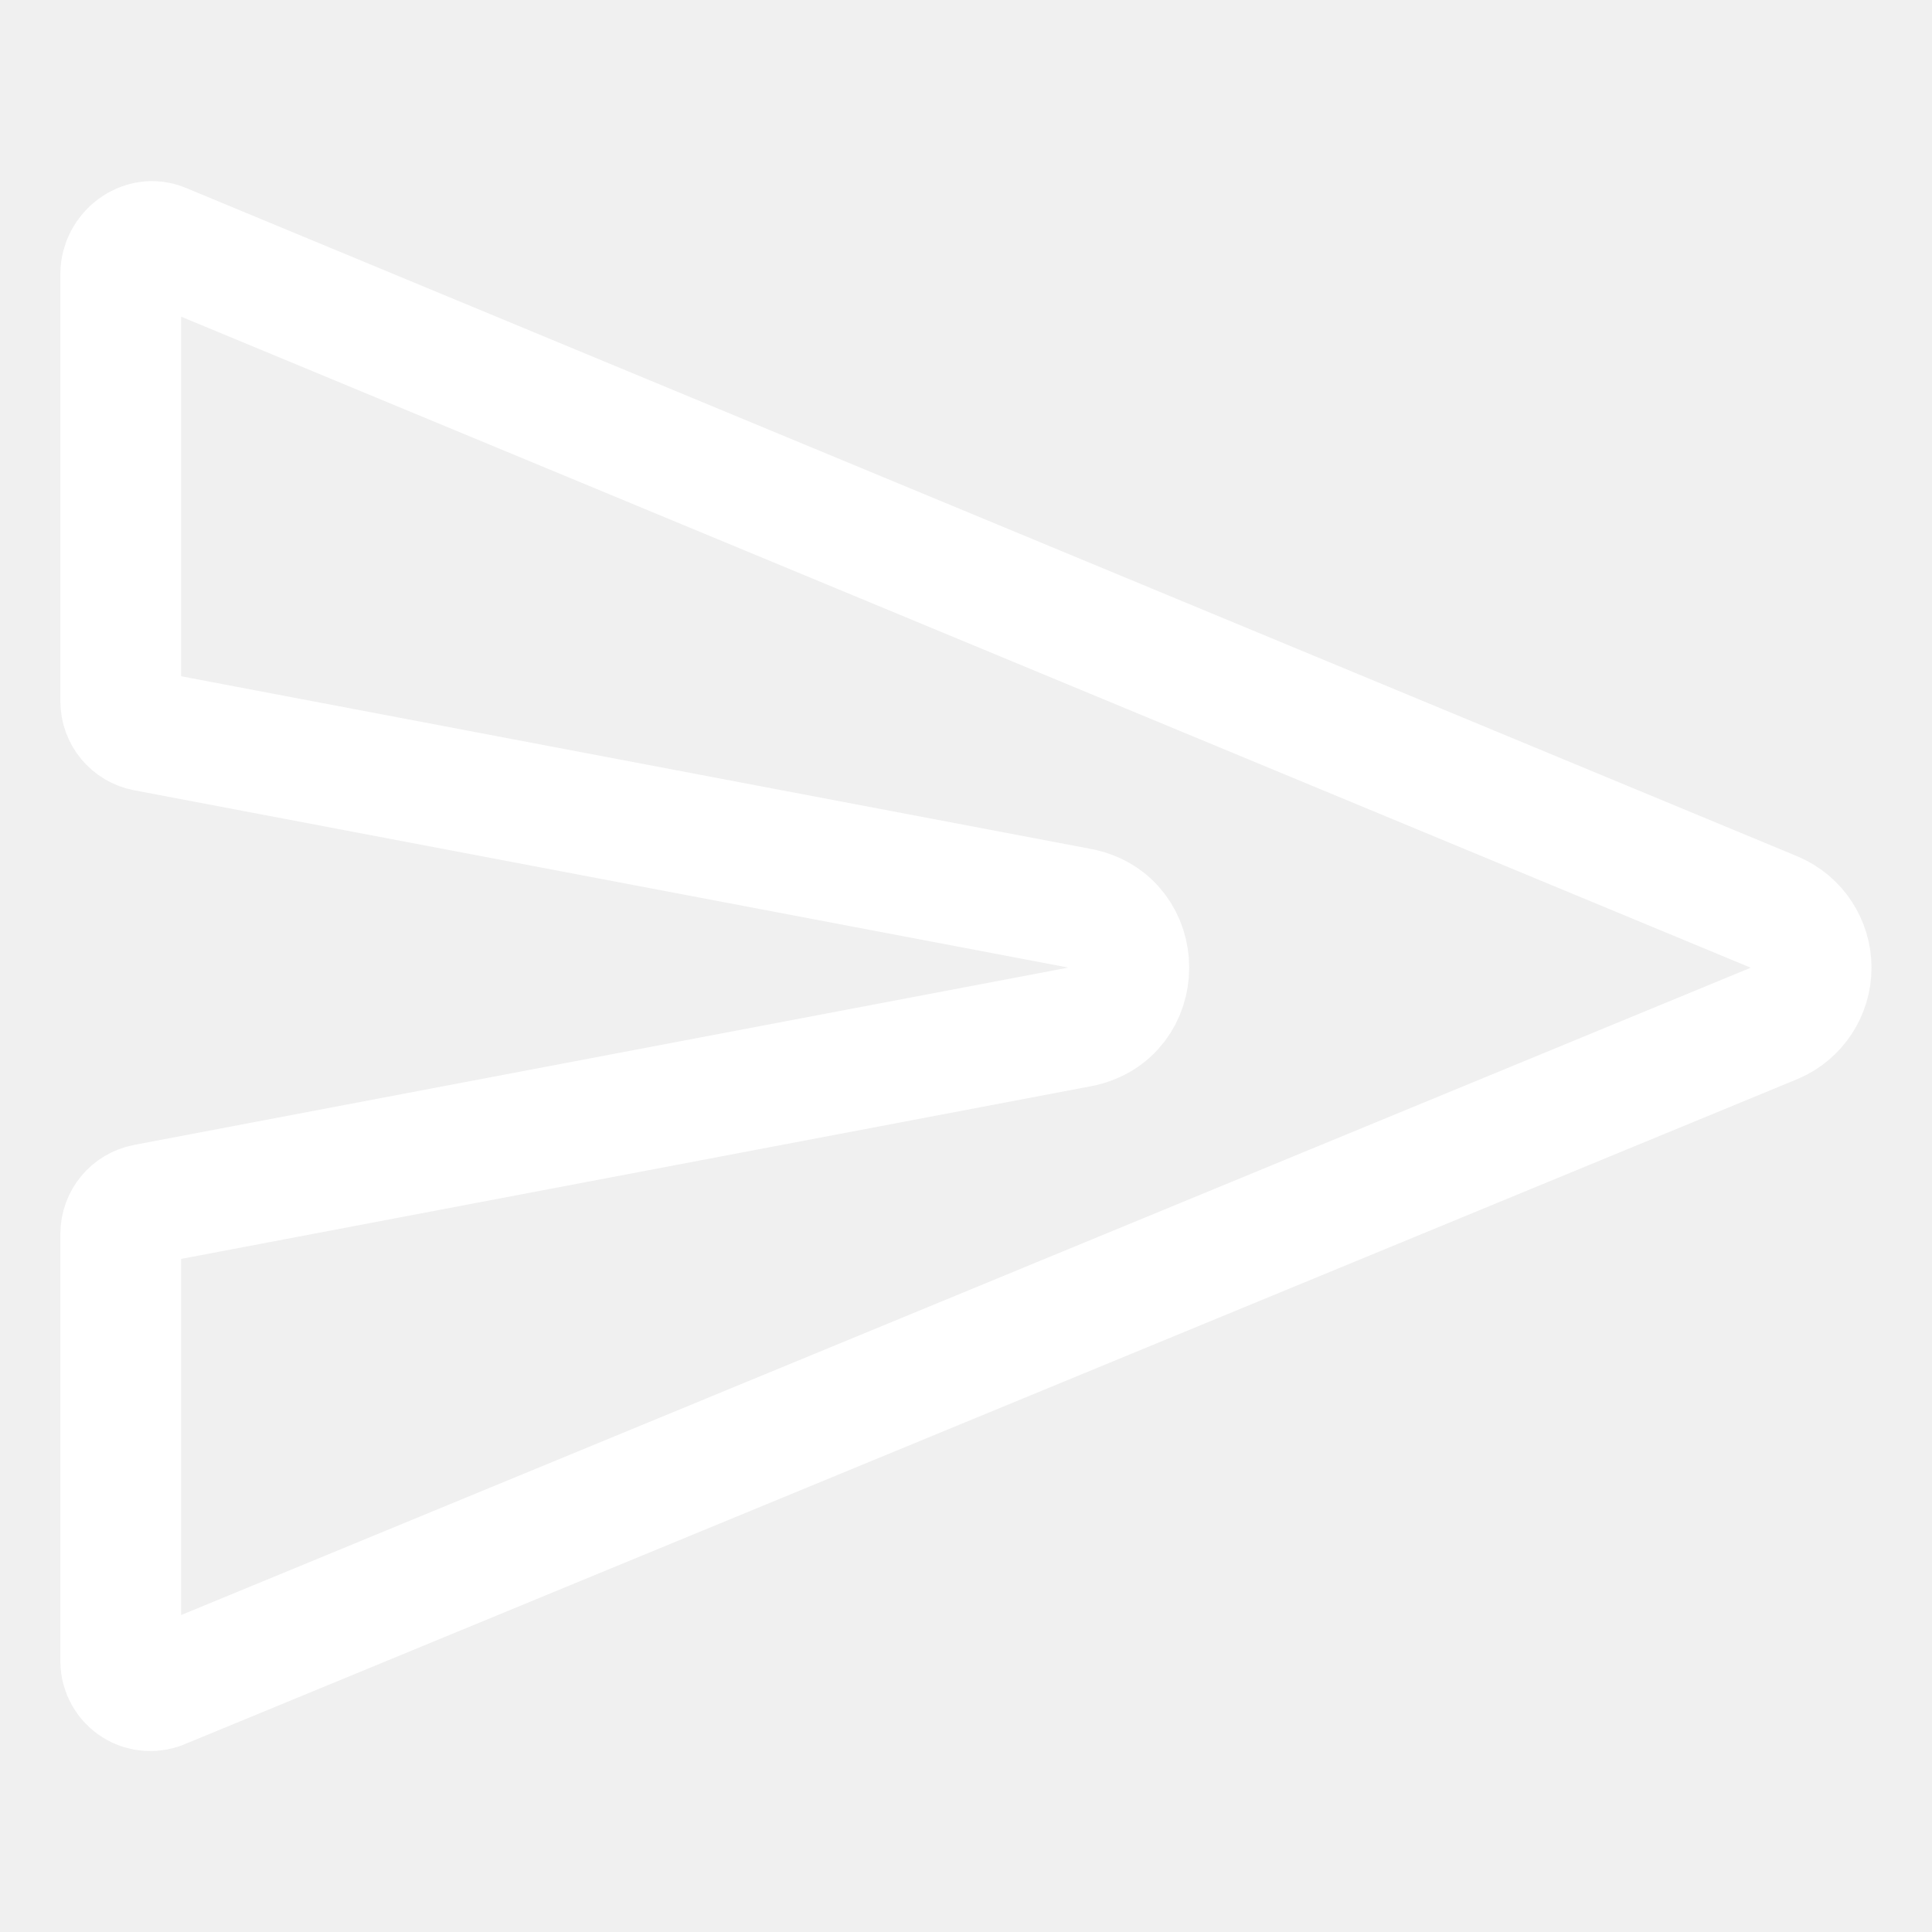
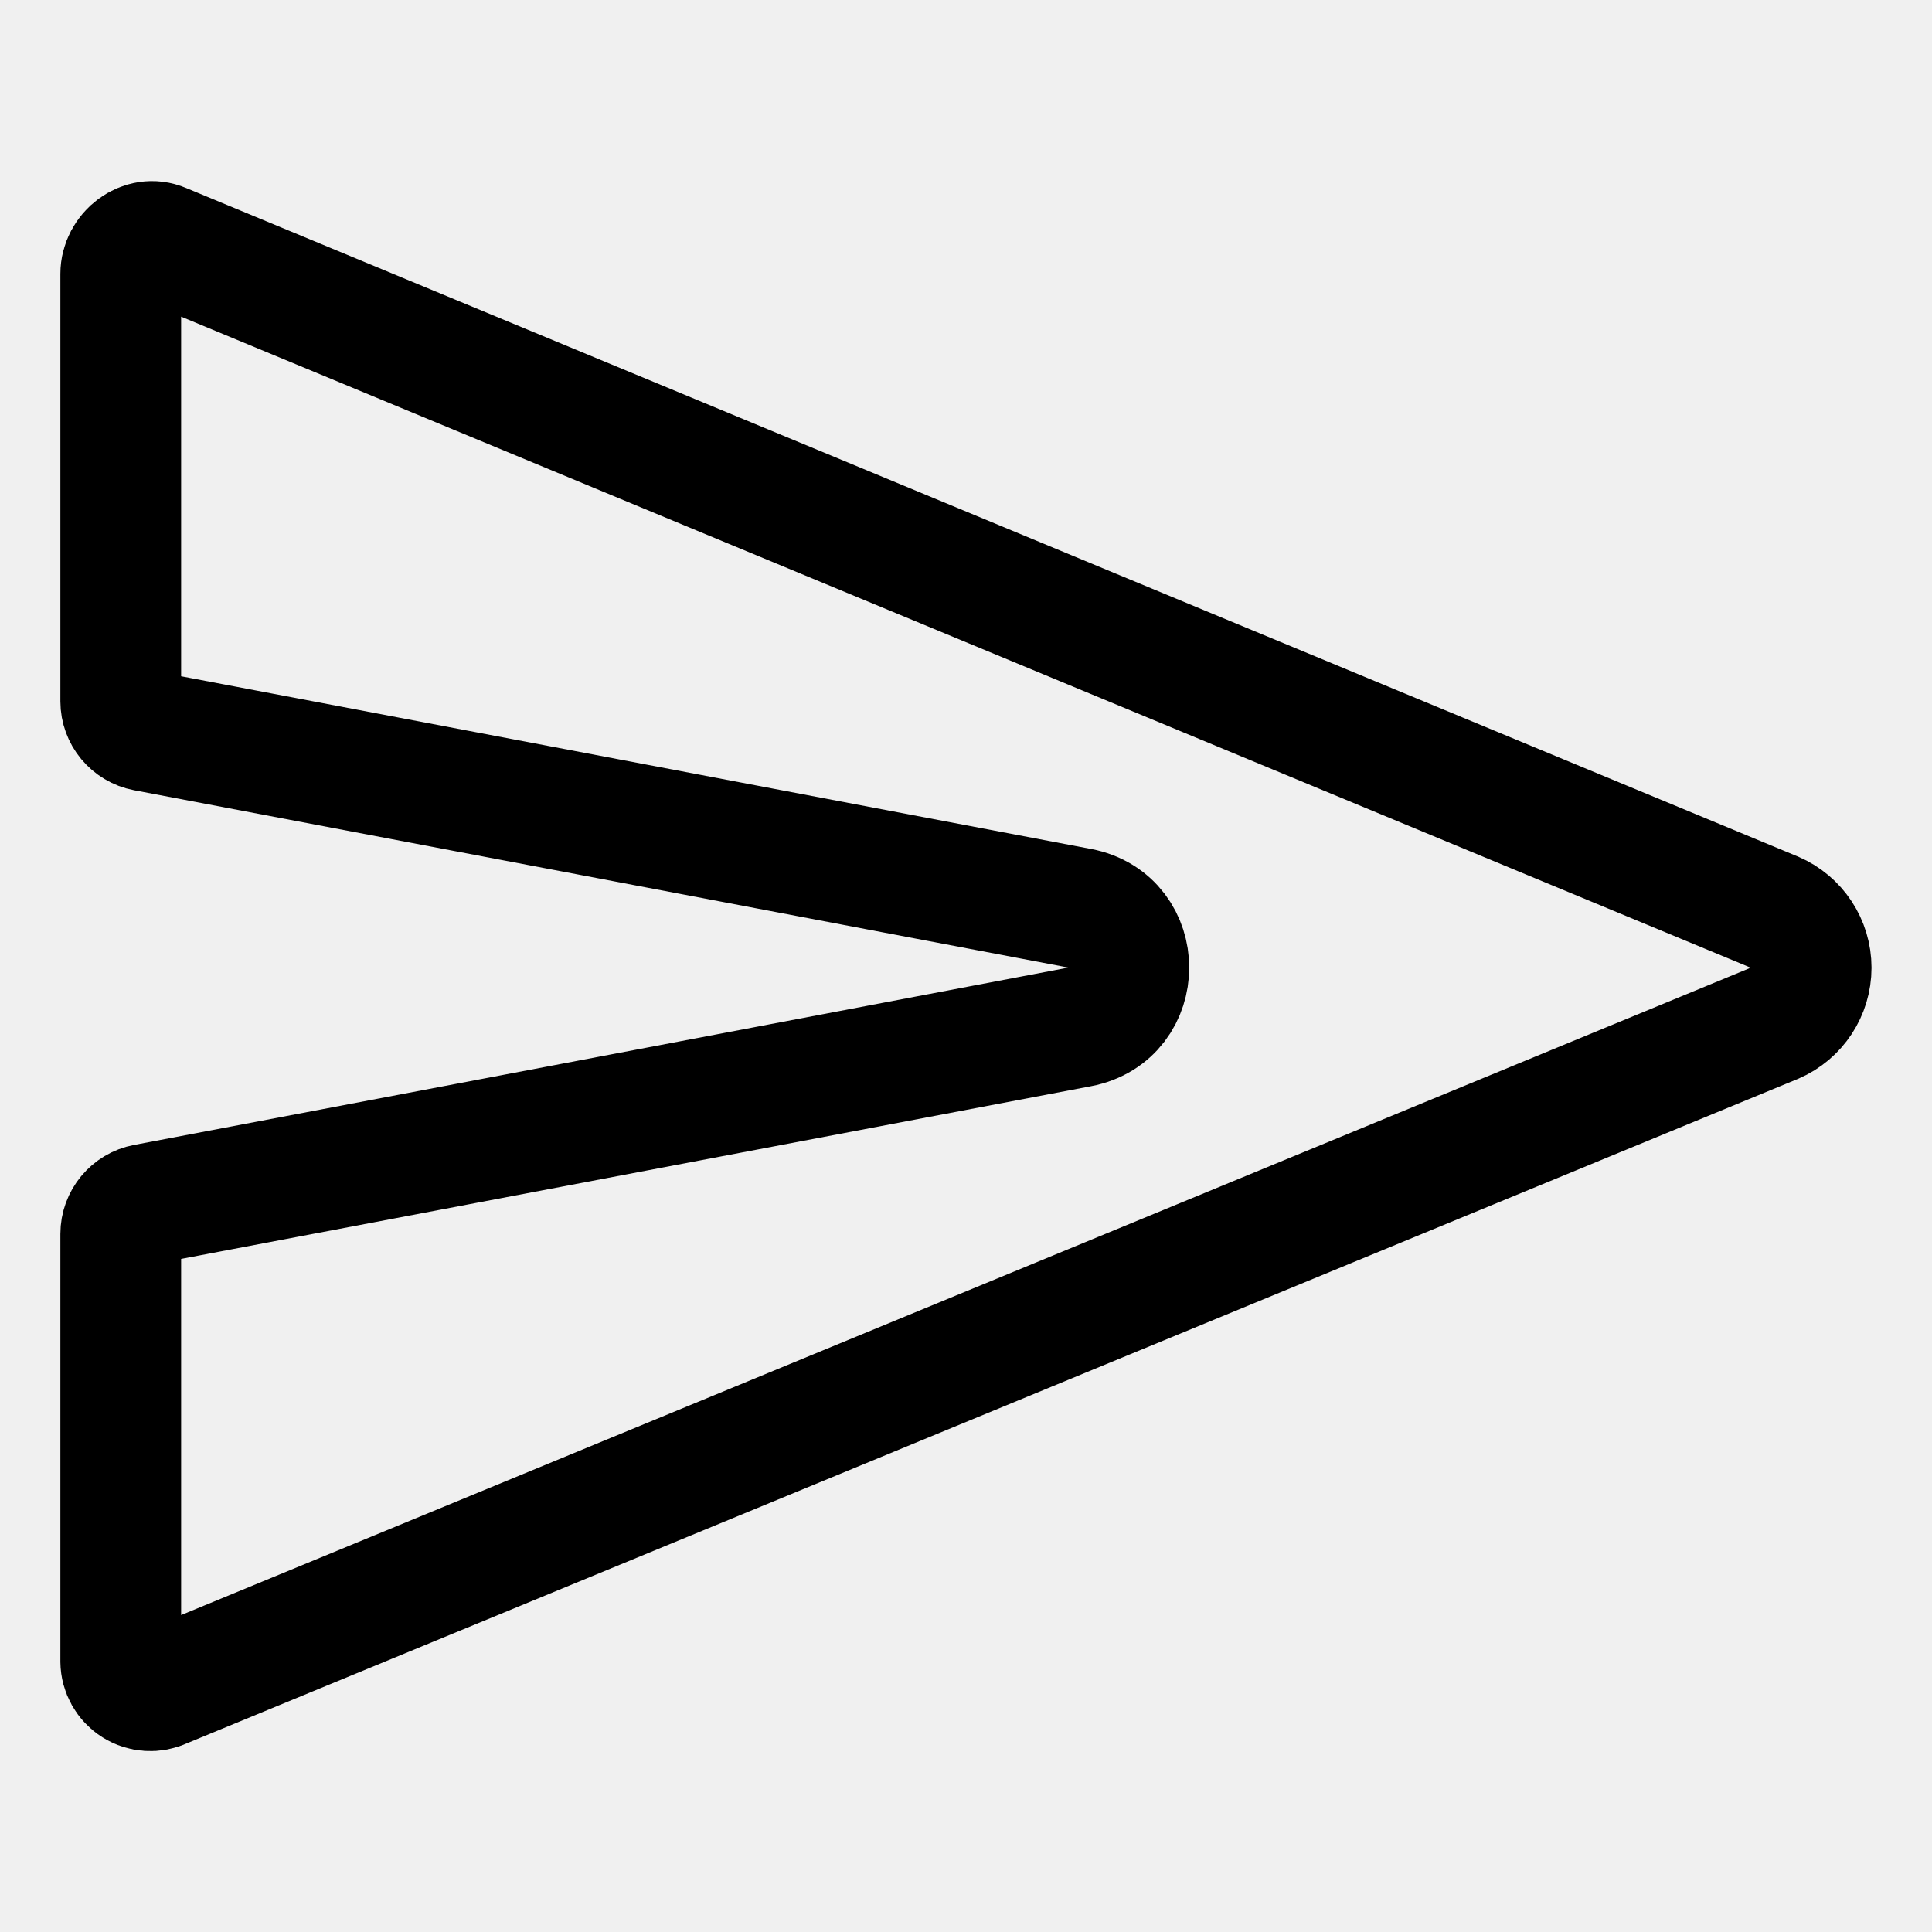
<svg xmlns="http://www.w3.org/2000/svg" class="ionicon" viewBox="0 0 512 512">
-   <path d="M470.3 271.15L43.16 447.31a7.83 7.83 0 01-11.16-7V327a8 8 0 016.51-7.86l247.62-47c17.36-3.29 17.36-28.15 0-31.44l-247.63-47a8 8 0 01-6.5-7.85V72.59c0-5.74 5.88-10.26 11.16-8L470.3 241.76a16 16 0 010 29.39z" fill="none" stroke="white" stroke-linecap="round" stroke-linejoin="round" stroke-width="32" />
+   <path d="M470.3 271.15L43.16 447.31a7.83 7.83 0 01-11.16-7V327a8 8 0 016.51-7.86l247.62-47c17.36-3.29 17.36-28.15 0-31.44l-247.63-47a8 8 0 01-6.5-7.85V72.59c0-5.74 5.88-10.26 11.16-8L470.3 241.76a16 16 0 010 29.39z" fill="none" stroke="currentColor" stroke-linecap="round" stroke-linejoin="round" stroke-width="32" />
</svg>
